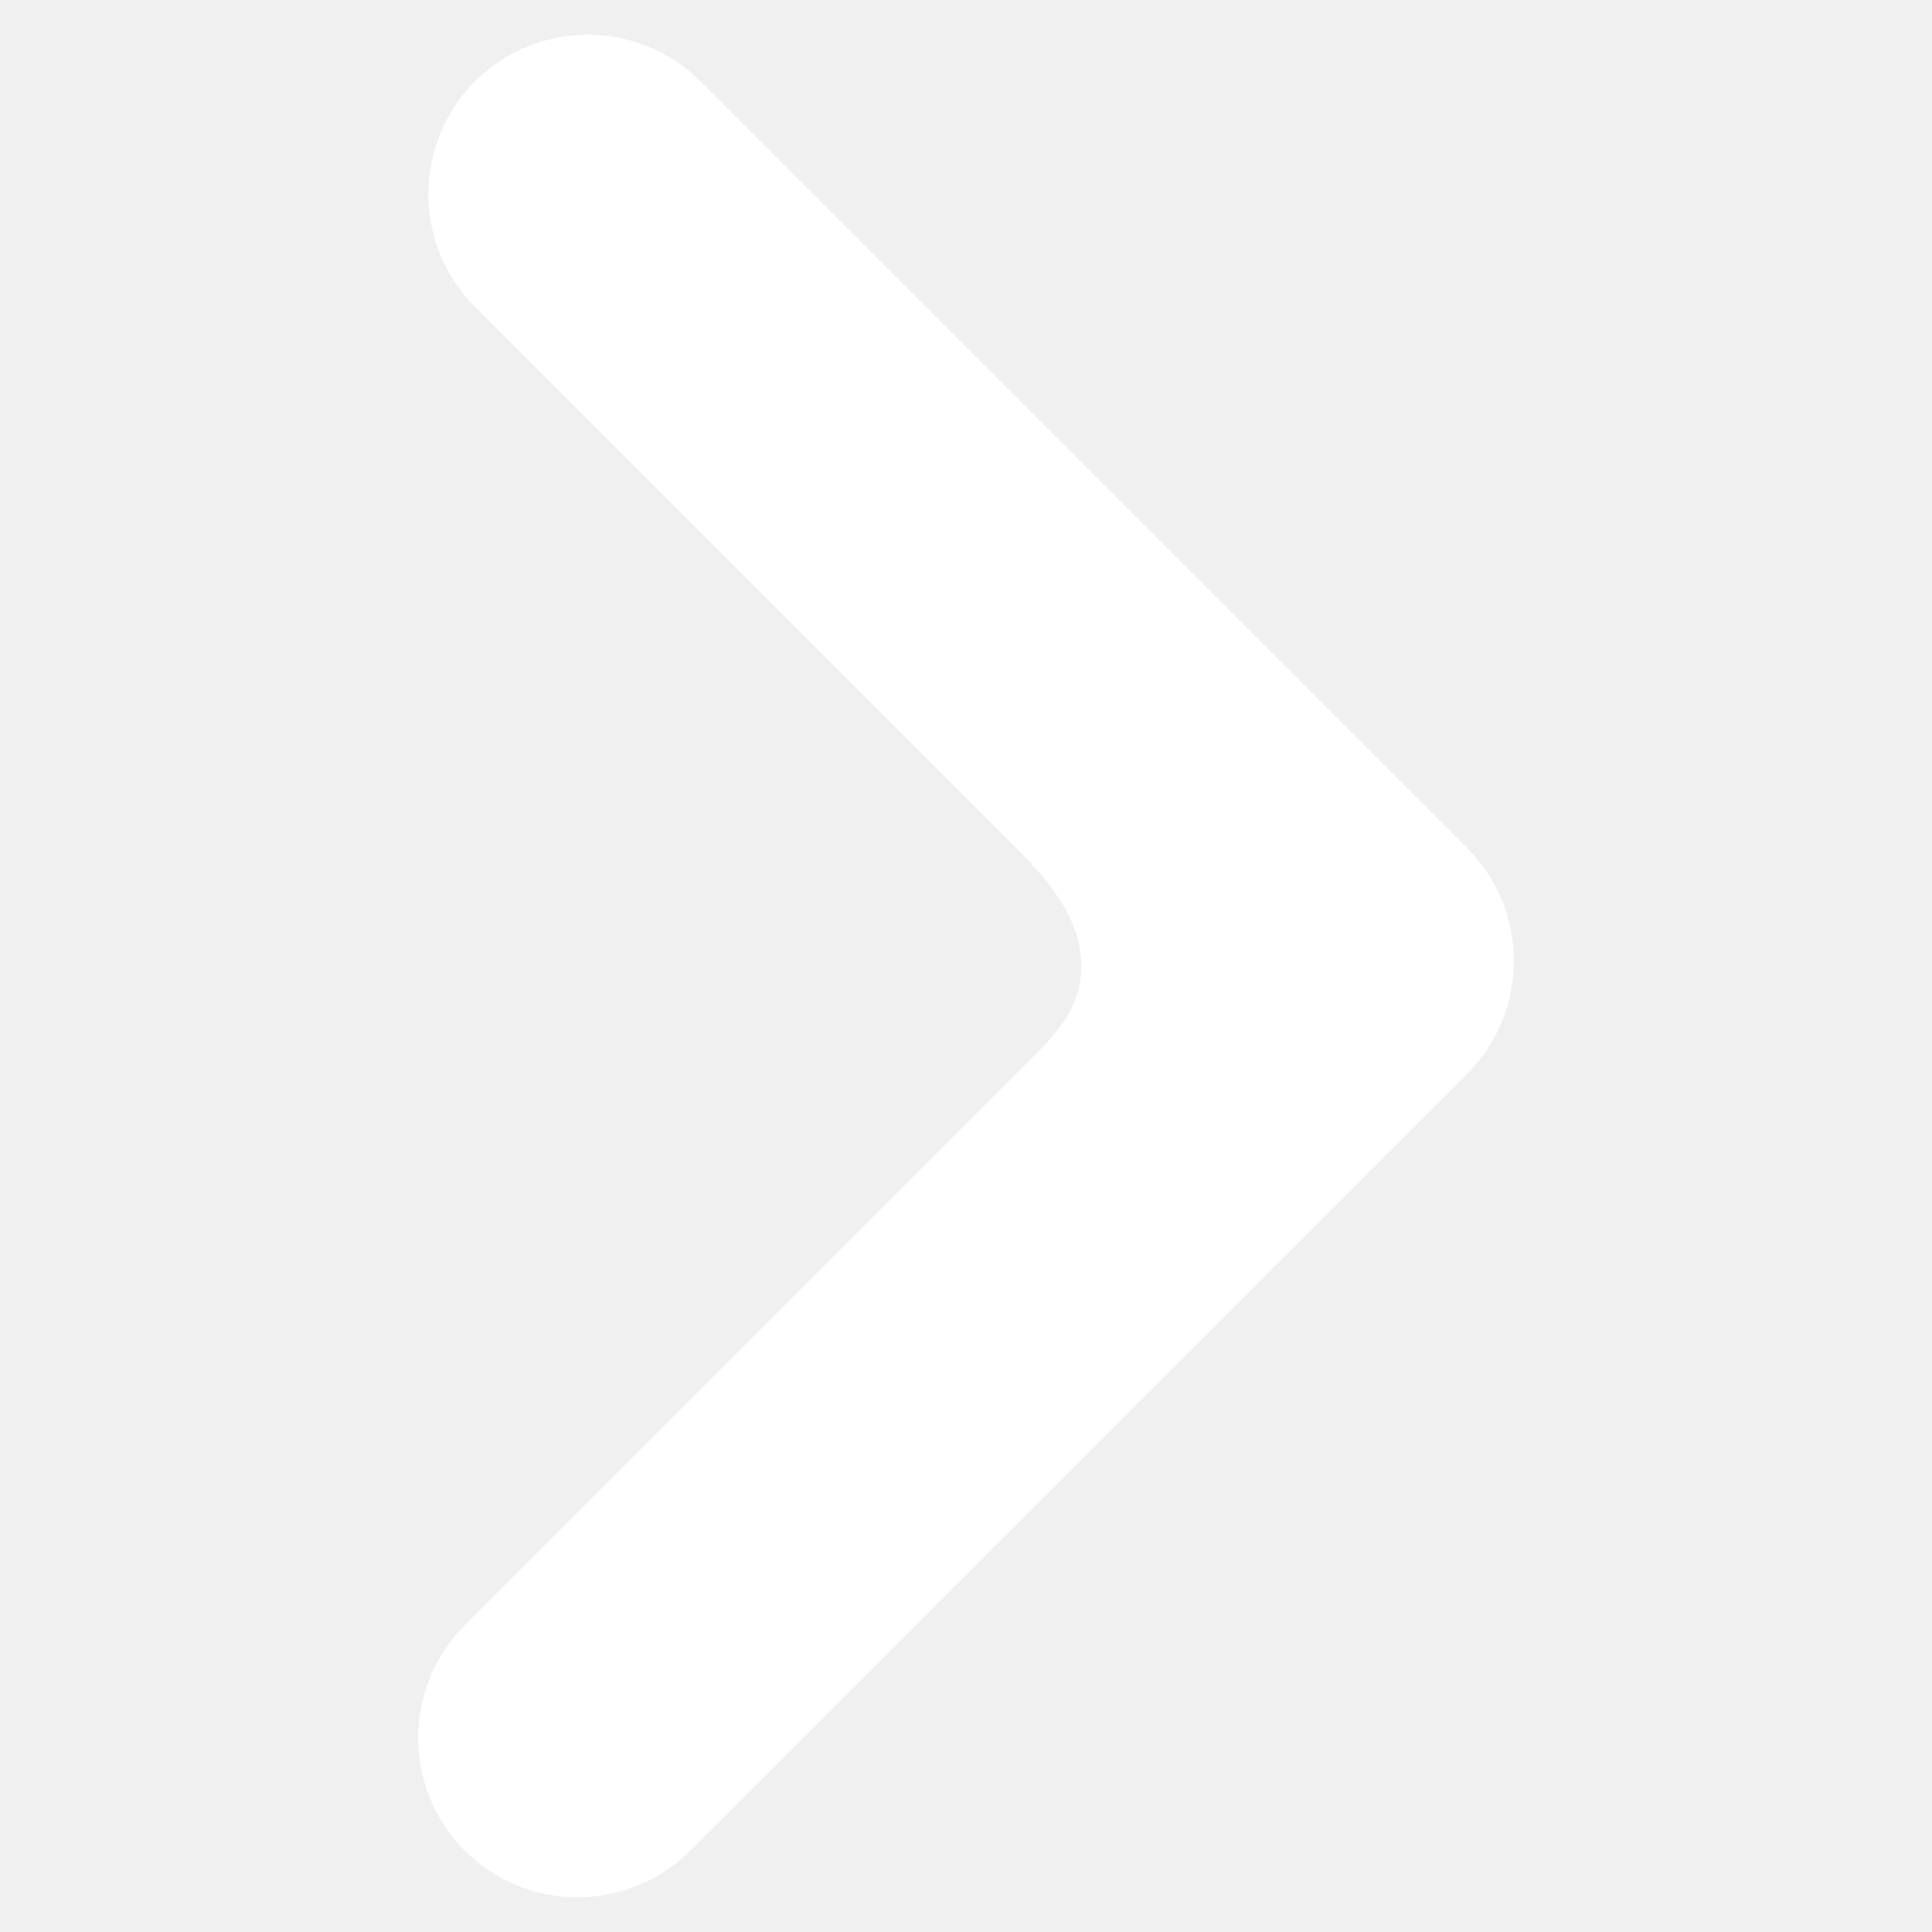
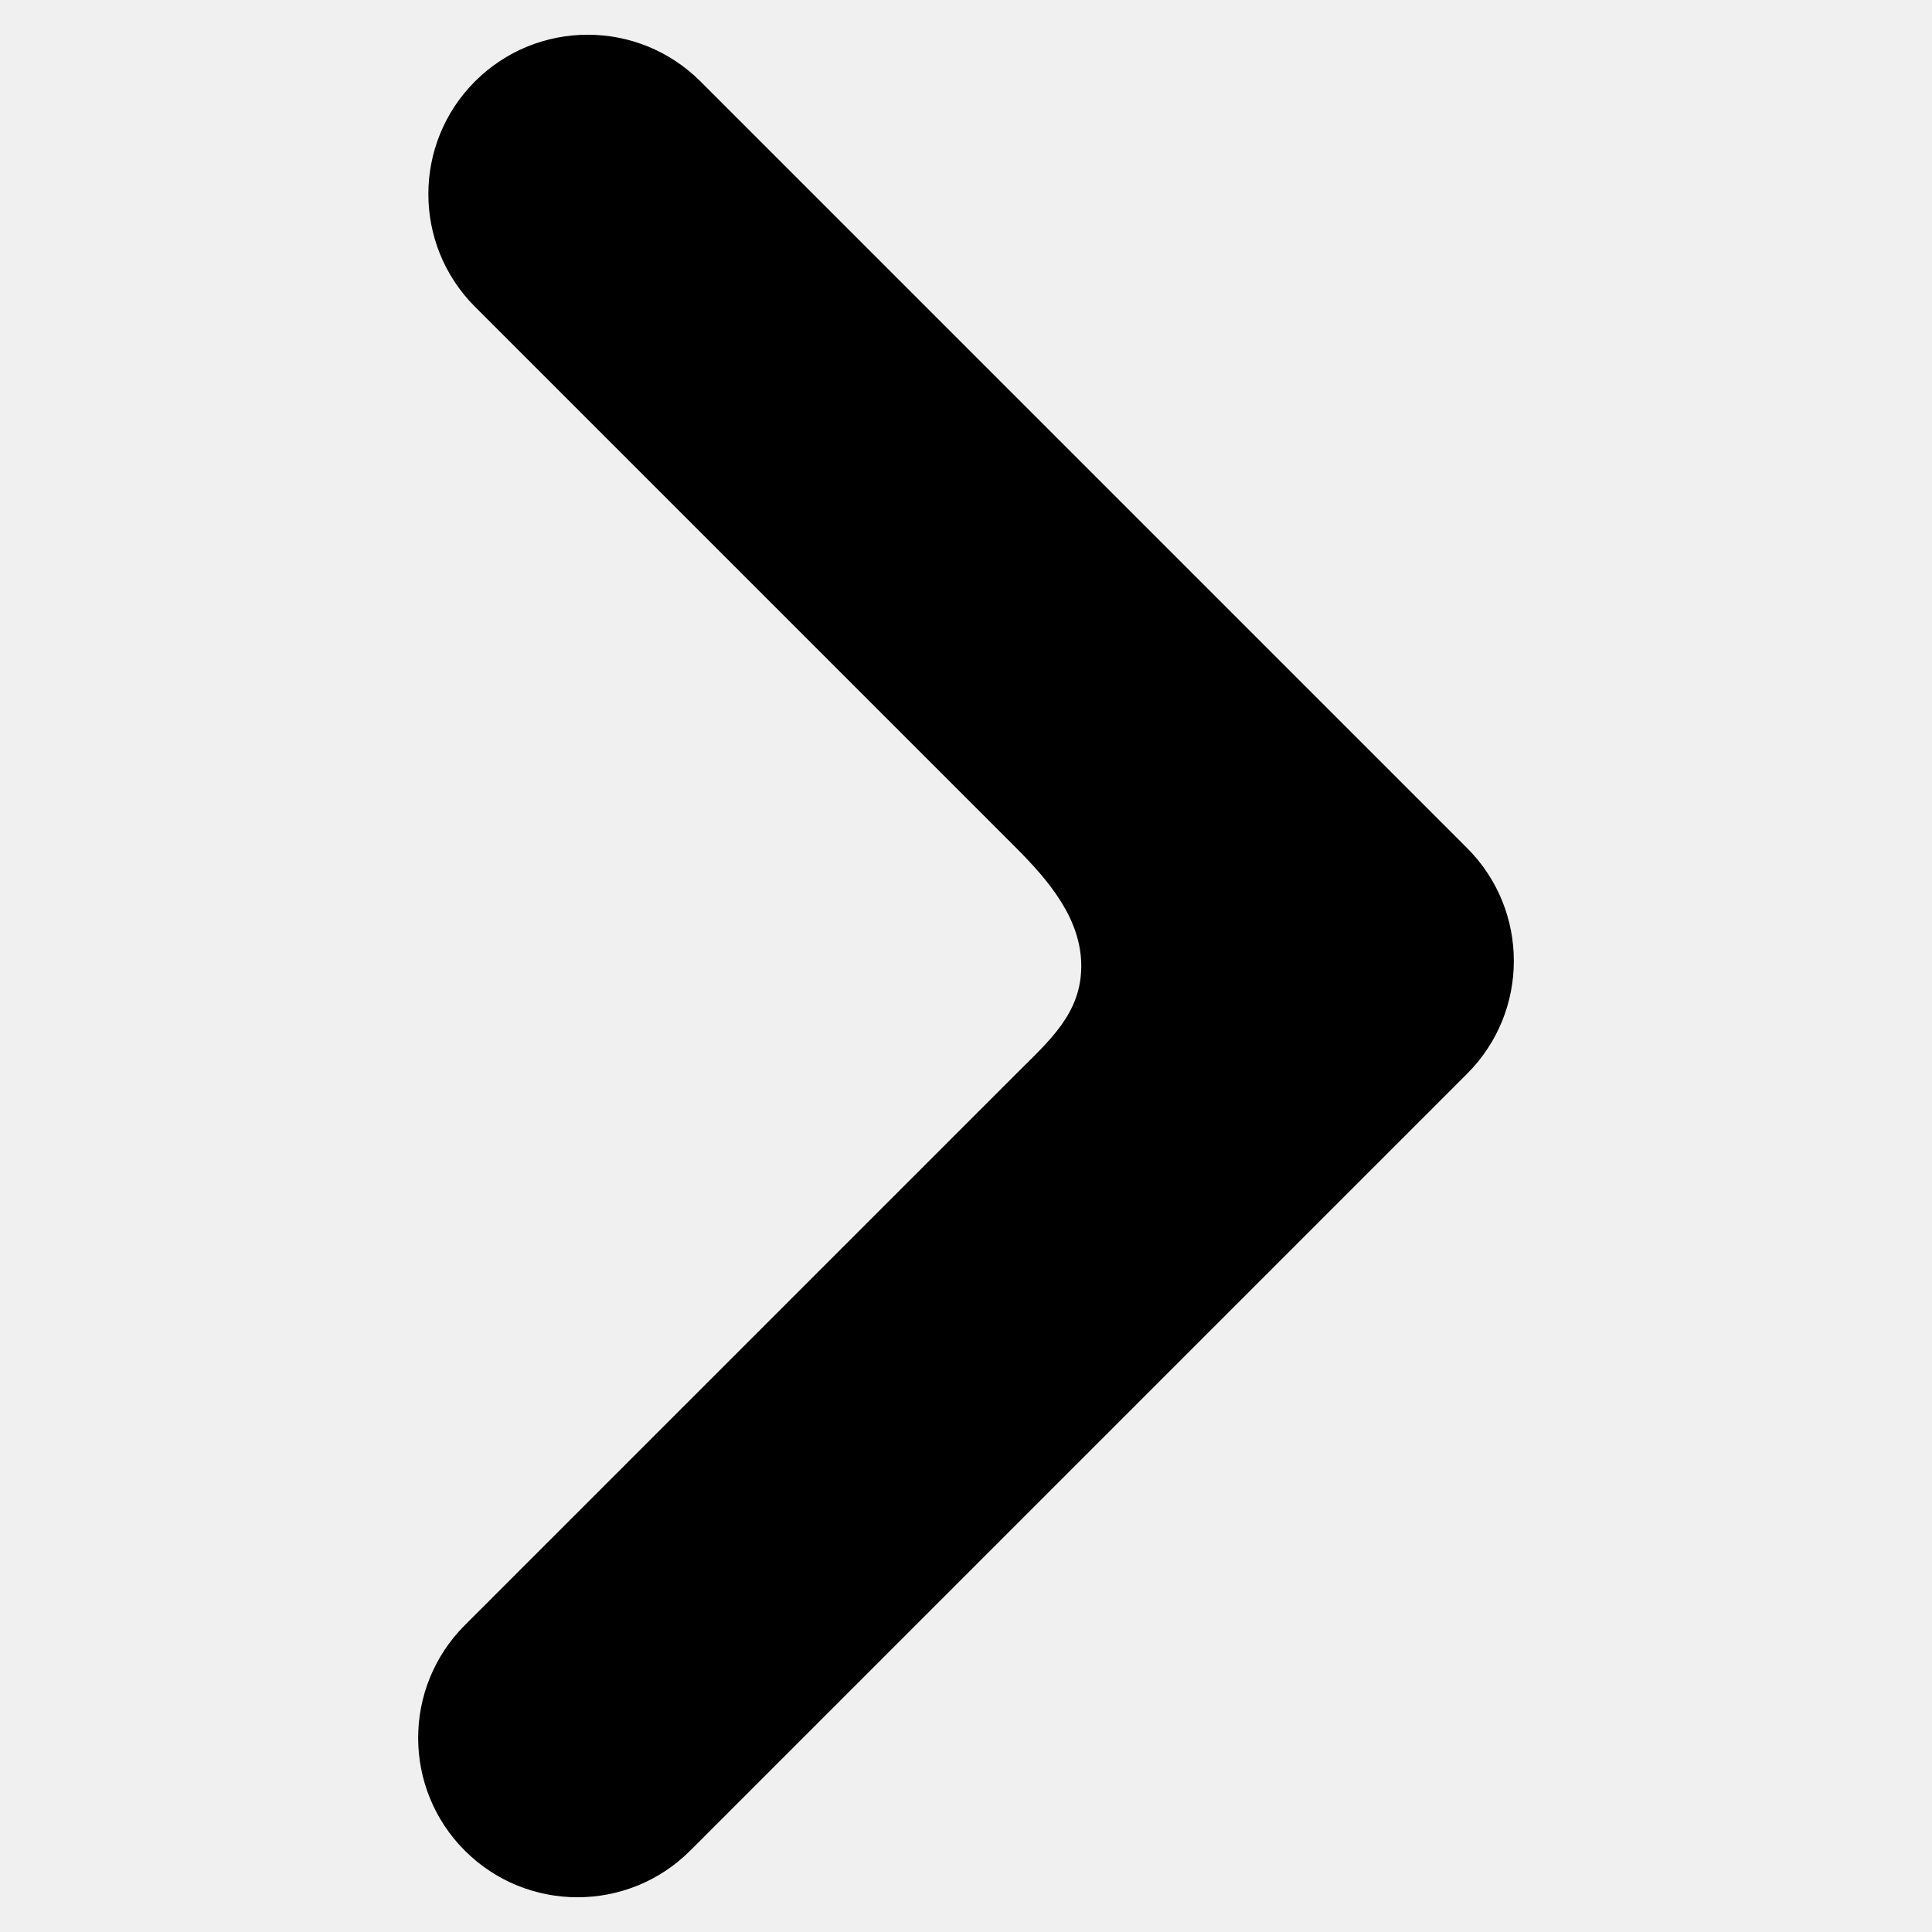
<svg xmlns="http://www.w3.org/2000/svg" width="100%" height="100%" viewBox="0 0 512 512" version="1.1" style="fill-rule:evenodd;clip-rule:evenodd;stroke-linejoin:round;stroke-miterlimit:2;">
  <rect id="Artboard1" x="0" y="0" width="512" height="512" style="fill:none;" />
  <g id="Artboard11">
-     <path d="M286.547,256C286.547,268.587 278.133,275.745 269.233,284.645C261.938,291.941 123.178,430.7 123.178,430.7C106.695,447.184 106.695,473.95 123.178,490.433C139.662,506.917 166.428,506.917 182.912,490.433L388.822,284.524C397.065,276.28 401.186,265.465 401.184,254.648C401.186,243.832 397.065,233.017 388.822,224.773L185.615,21.567C169.131,5.083 142.366,5.083 125.882,21.567C109.398,38.05 109.398,64.816 125.882,81.3C125.882,81.3 260.333,215.751 269.083,224.501C277.832,233.251 286.547,243.413 286.547,256Z" style="fill:white;" />
+     <path d="M286.547,256C286.547,268.587 278.133,275.745 269.233,284.645C261.938,291.941 123.178,430.7 123.178,430.7C106.695,447.184 106.695,473.95 123.178,490.433C139.662,506.917 166.428,506.917 182.912,490.433L388.822,284.524C397.065,276.28 401.186,265.465 401.184,254.648C401.186,243.832 397.065,233.017 388.822,224.773L185.615,21.567C169.131,5.083 142.366,5.083 125.882,21.567C109.398,38.05 109.398,64.816 125.882,81.3C125.882,81.3 260.333,215.751 269.083,224.501C277.832,233.251 286.547,243.413 286.547,256Z" style="fill:currentColor;" />
  </g>
</svg>
